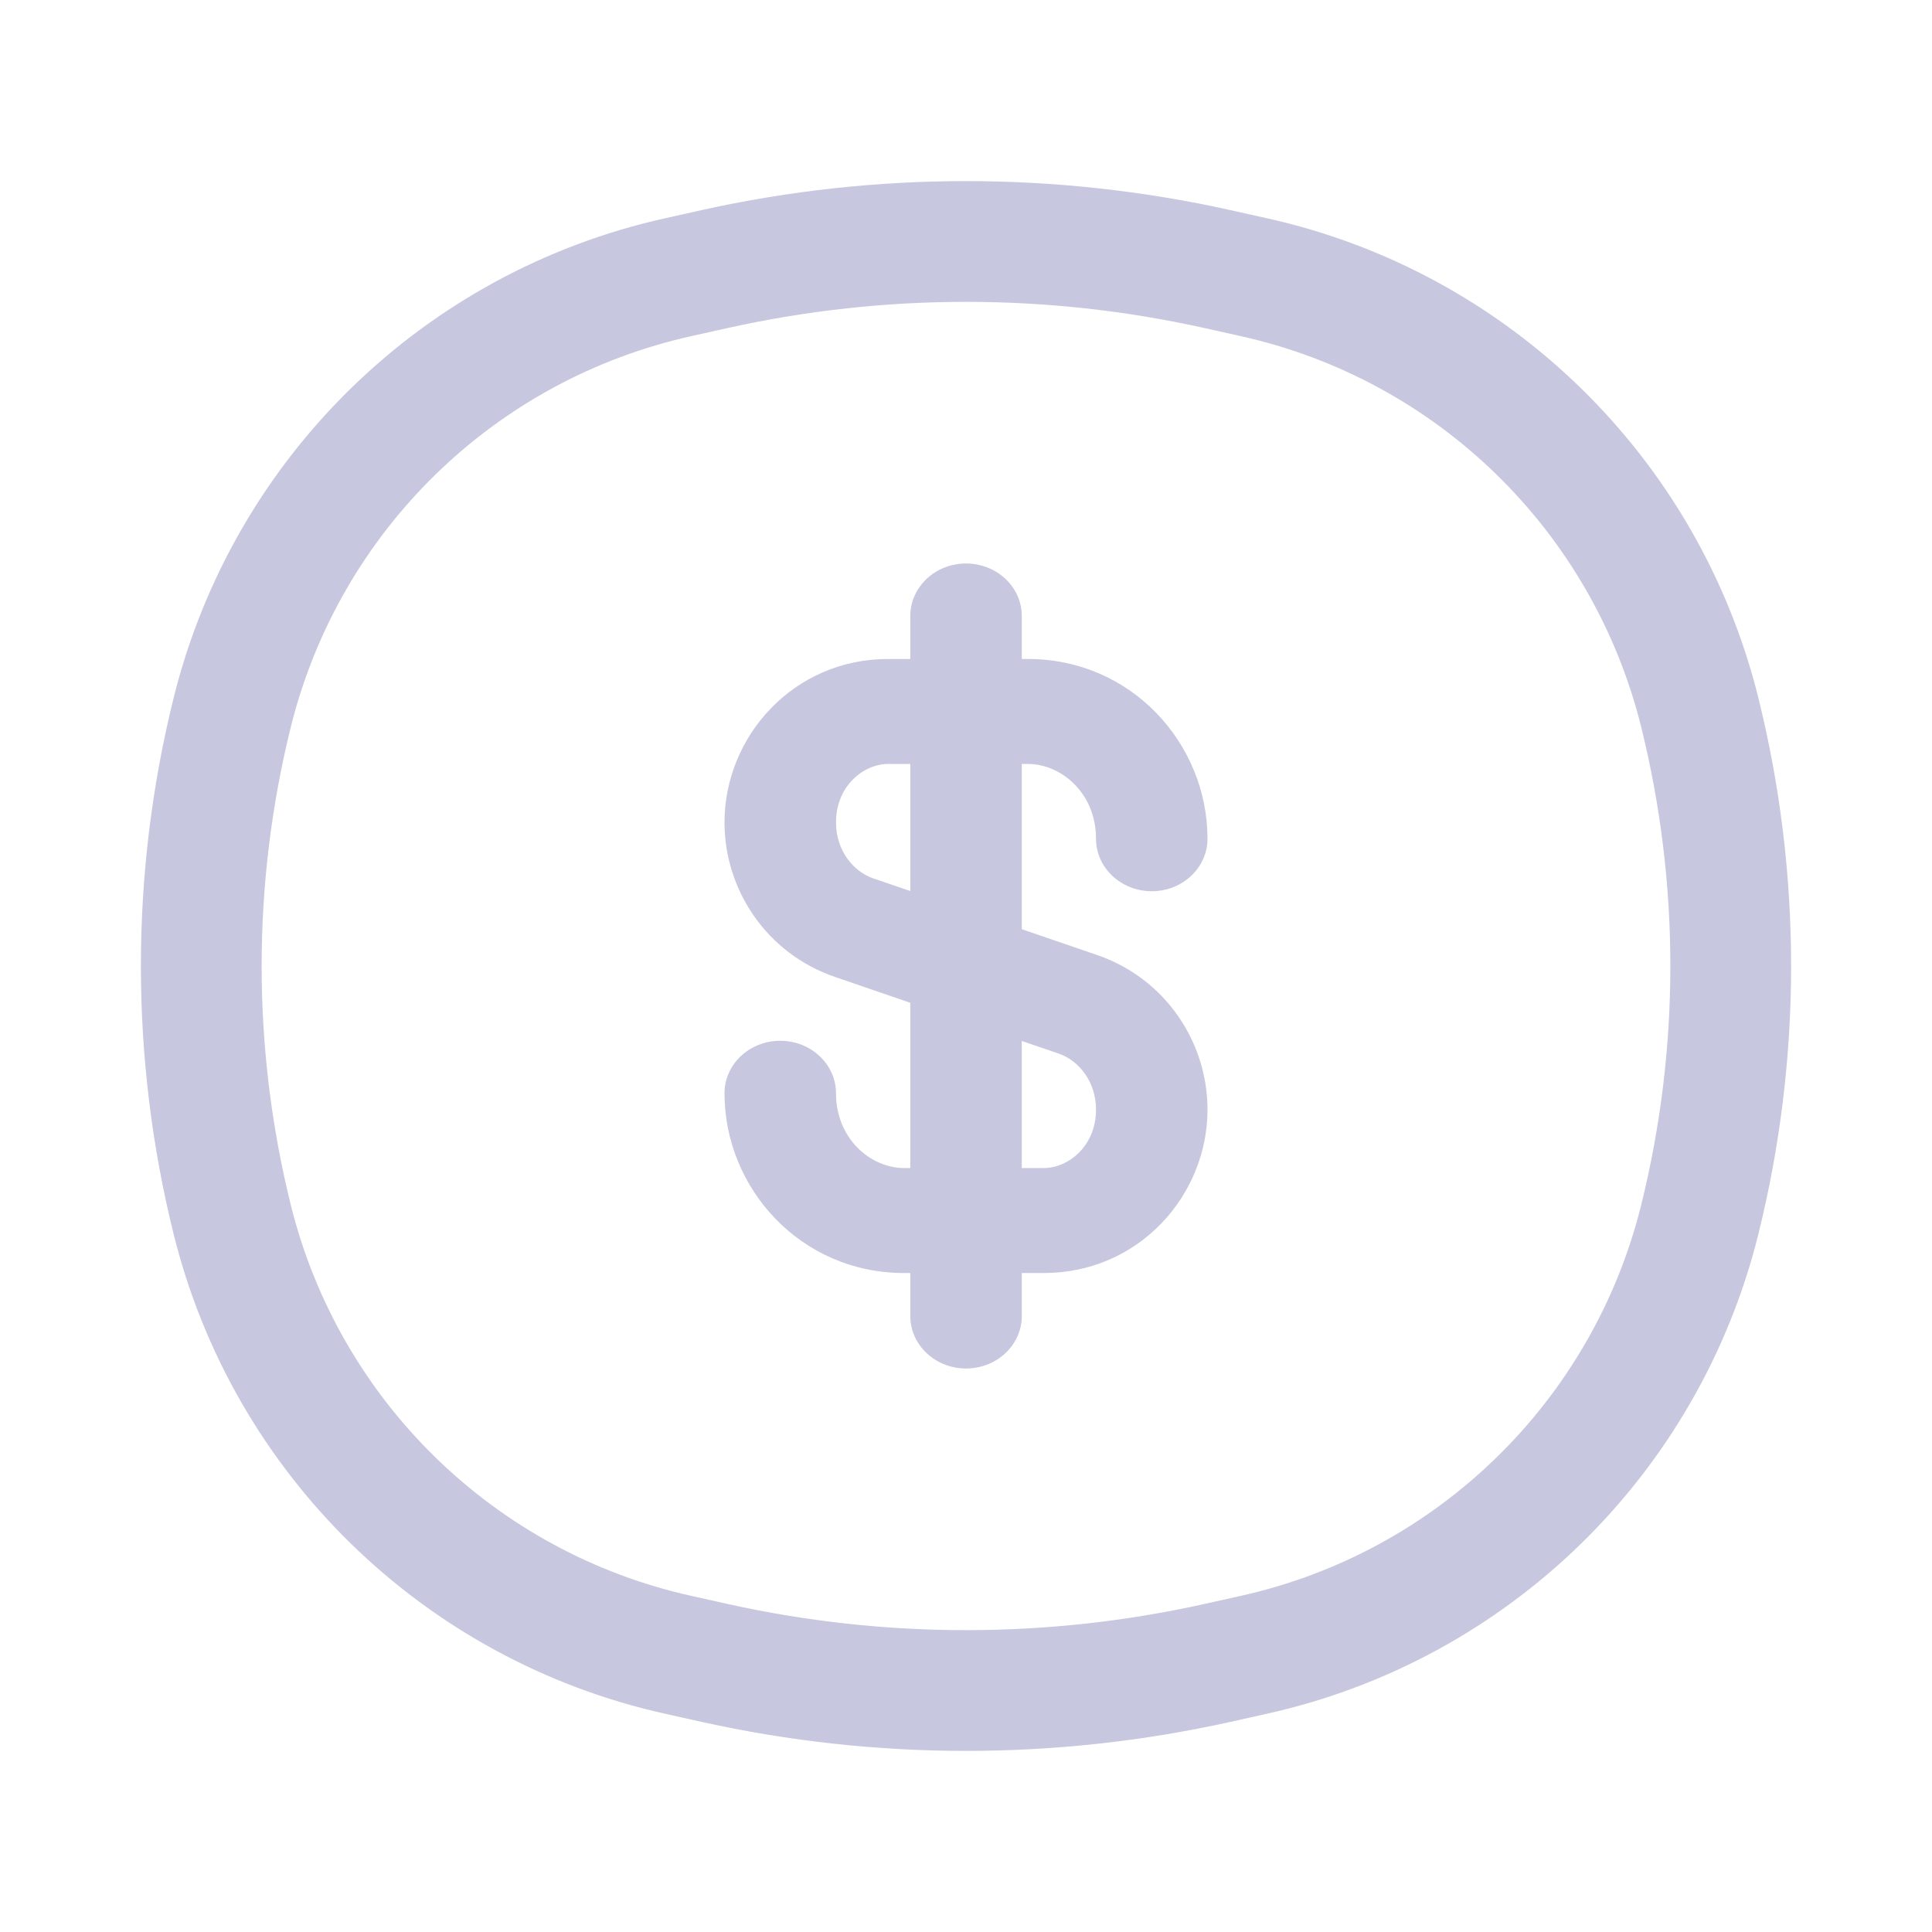
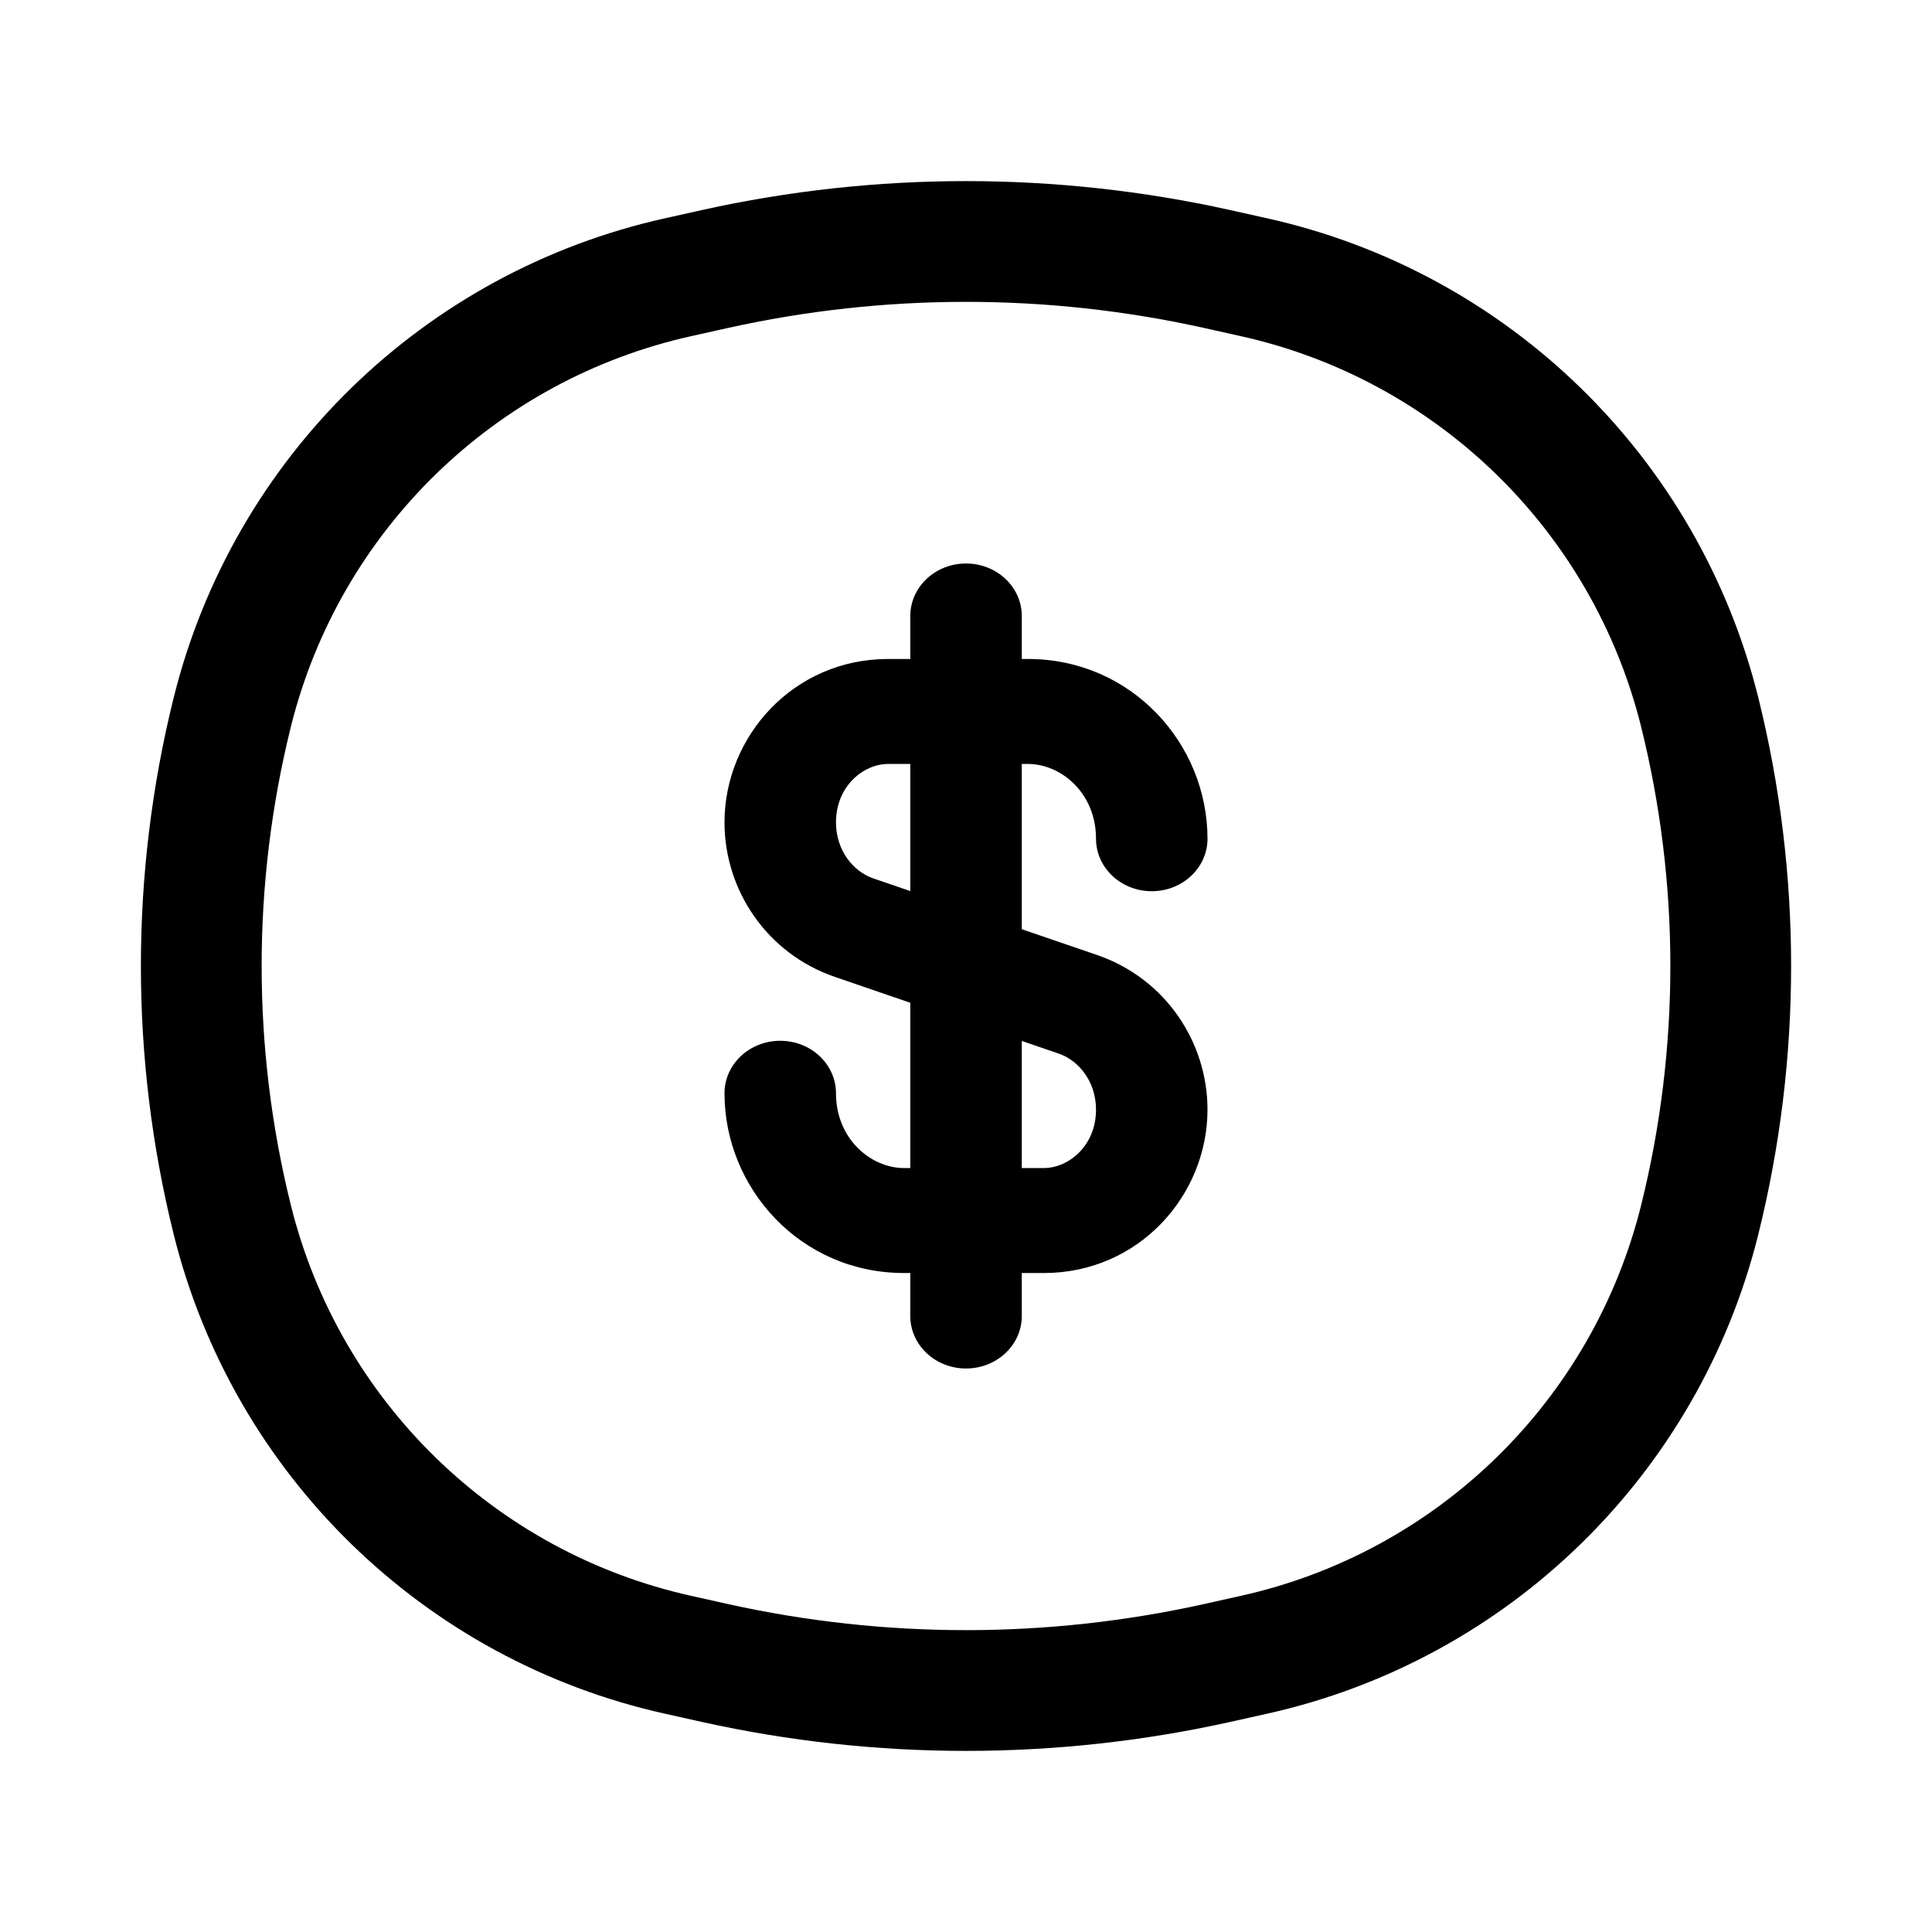
<svg xmlns="http://www.w3.org/2000/svg" width="24" height="24" viewBox="0 0 24 24" fill="none">
-   <path d="M2.885 8.849C3.558 6.14 5.706 4.045 8.431 3.442L8.884 3.341C10.937 2.886 13.063 2.886 15.116 3.341L15.569 3.442C18.294 4.045 20.442 6.14 21.115 8.849C21.628 10.918 21.628 13.082 21.115 15.151C20.442 17.86 18.294 19.955 15.569 20.558L15.116 20.659C13.063 21.114 10.937 21.114 8.884 20.659L8.431 20.558C5.706 19.955 3.558 17.86 2.885 15.151C2.372 13.082 2.372 10.918 2.885 8.849Z" stroke="#C7C7DF" stroke-width="1.5" />
-   <path fill-rule="evenodd" clip-rule="evenodd" d="M12 7C12.383 7 12.693 7.292 12.693 7.652V8.186H12.769C14.057 8.186 15 9.24 15 10.419C15 10.779 14.69 11.071 14.308 11.071C13.925 11.071 13.615 10.779 13.615 10.419C13.615 9.851 13.181 9.49 12.769 9.49H12.693V11.543L13.627 11.863C14.477 12.154 15 12.946 15 13.784C15 14.851 14.145 15.814 12.967 15.814H12.693V16.348C12.693 16.708 12.383 17 12 17C11.618 17 11.308 16.708 11.308 16.348V15.814H11.231C9.943 15.814 9 14.76 9 13.581C9 13.221 9.31 12.929 9.692 12.929C10.075 12.929 10.385 13.221 10.385 13.581C10.385 14.149 10.819 14.51 11.231 14.51H11.308V12.457L10.373 12.136C9.523 11.845 9 11.054 9 10.216C9 9.149 9.855 8.186 11.033 8.186H11.308V7.652C11.308 7.292 11.618 7 12 7ZM11.308 9.49H11.033C10.731 9.49 10.385 9.761 10.385 10.216C10.385 10.565 10.6 10.826 10.846 10.911L11.308 11.069V9.49ZM12.693 12.931V14.51H12.967C13.269 14.51 13.615 14.239 13.615 13.784C13.615 13.435 13.4 13.174 13.154 13.089L12.693 12.931Z" fill="#C7C7DF" />
+   <path d="M2.885 8.849C3.558 6.14 5.706 4.045 8.431 3.442L8.884 3.341C10.937 2.886 13.063 2.886 15.116 3.341L15.569 3.442C18.294 4.045 20.442 6.14 21.115 8.849C21.628 10.918 21.628 13.082 21.115 15.151C20.442 17.86 18.294 19.955 15.569 20.558L15.116 20.659C13.063 21.114 10.937 21.114 8.884 20.659L8.431 20.558C5.706 19.955 3.558 17.86 2.885 15.151C2.372 13.082 2.372 10.918 2.885 8.849Z" stroke="currentColor" stroke-width="1.5" />
+   <path fill-rule="evenodd" clip-rule="evenodd" d="M12 7C12.383 7 12.693 7.292 12.693 7.652V8.186H12.769C14.057 8.186 15 9.24 15 10.419C15 10.779 14.69 11.071 14.308 11.071C13.925 11.071 13.615 10.779 13.615 10.419C13.615 9.851 13.181 9.49 12.769 9.49H12.693V11.543L13.627 11.863C14.477 12.154 15 12.946 15 13.784C15 14.851 14.145 15.814 12.967 15.814H12.693V16.348C12.693 16.708 12.383 17 12 17C11.618 17 11.308 16.708 11.308 16.348V15.814H11.231C9.943 15.814 9 14.76 9 13.581C9 13.221 9.31 12.929 9.692 12.929C10.075 12.929 10.385 13.221 10.385 13.581C10.385 14.149 10.819 14.51 11.231 14.51H11.308V12.457L10.373 12.136C9.523 11.845 9 11.054 9 10.216C9 9.149 9.855 8.186 11.033 8.186H11.308V7.652C11.308 7.292 11.618 7 12 7ZM11.308 9.49H11.033C10.731 9.49 10.385 9.761 10.385 10.216C10.385 10.565 10.6 10.826 10.846 10.911L11.308 11.069V9.49ZM12.693 12.931V14.51H12.967C13.269 14.51 13.615 14.239 13.615 13.784C13.615 13.435 13.4 13.174 13.154 13.089L12.693 12.931Z" fill="currentColor" />
</svg>
